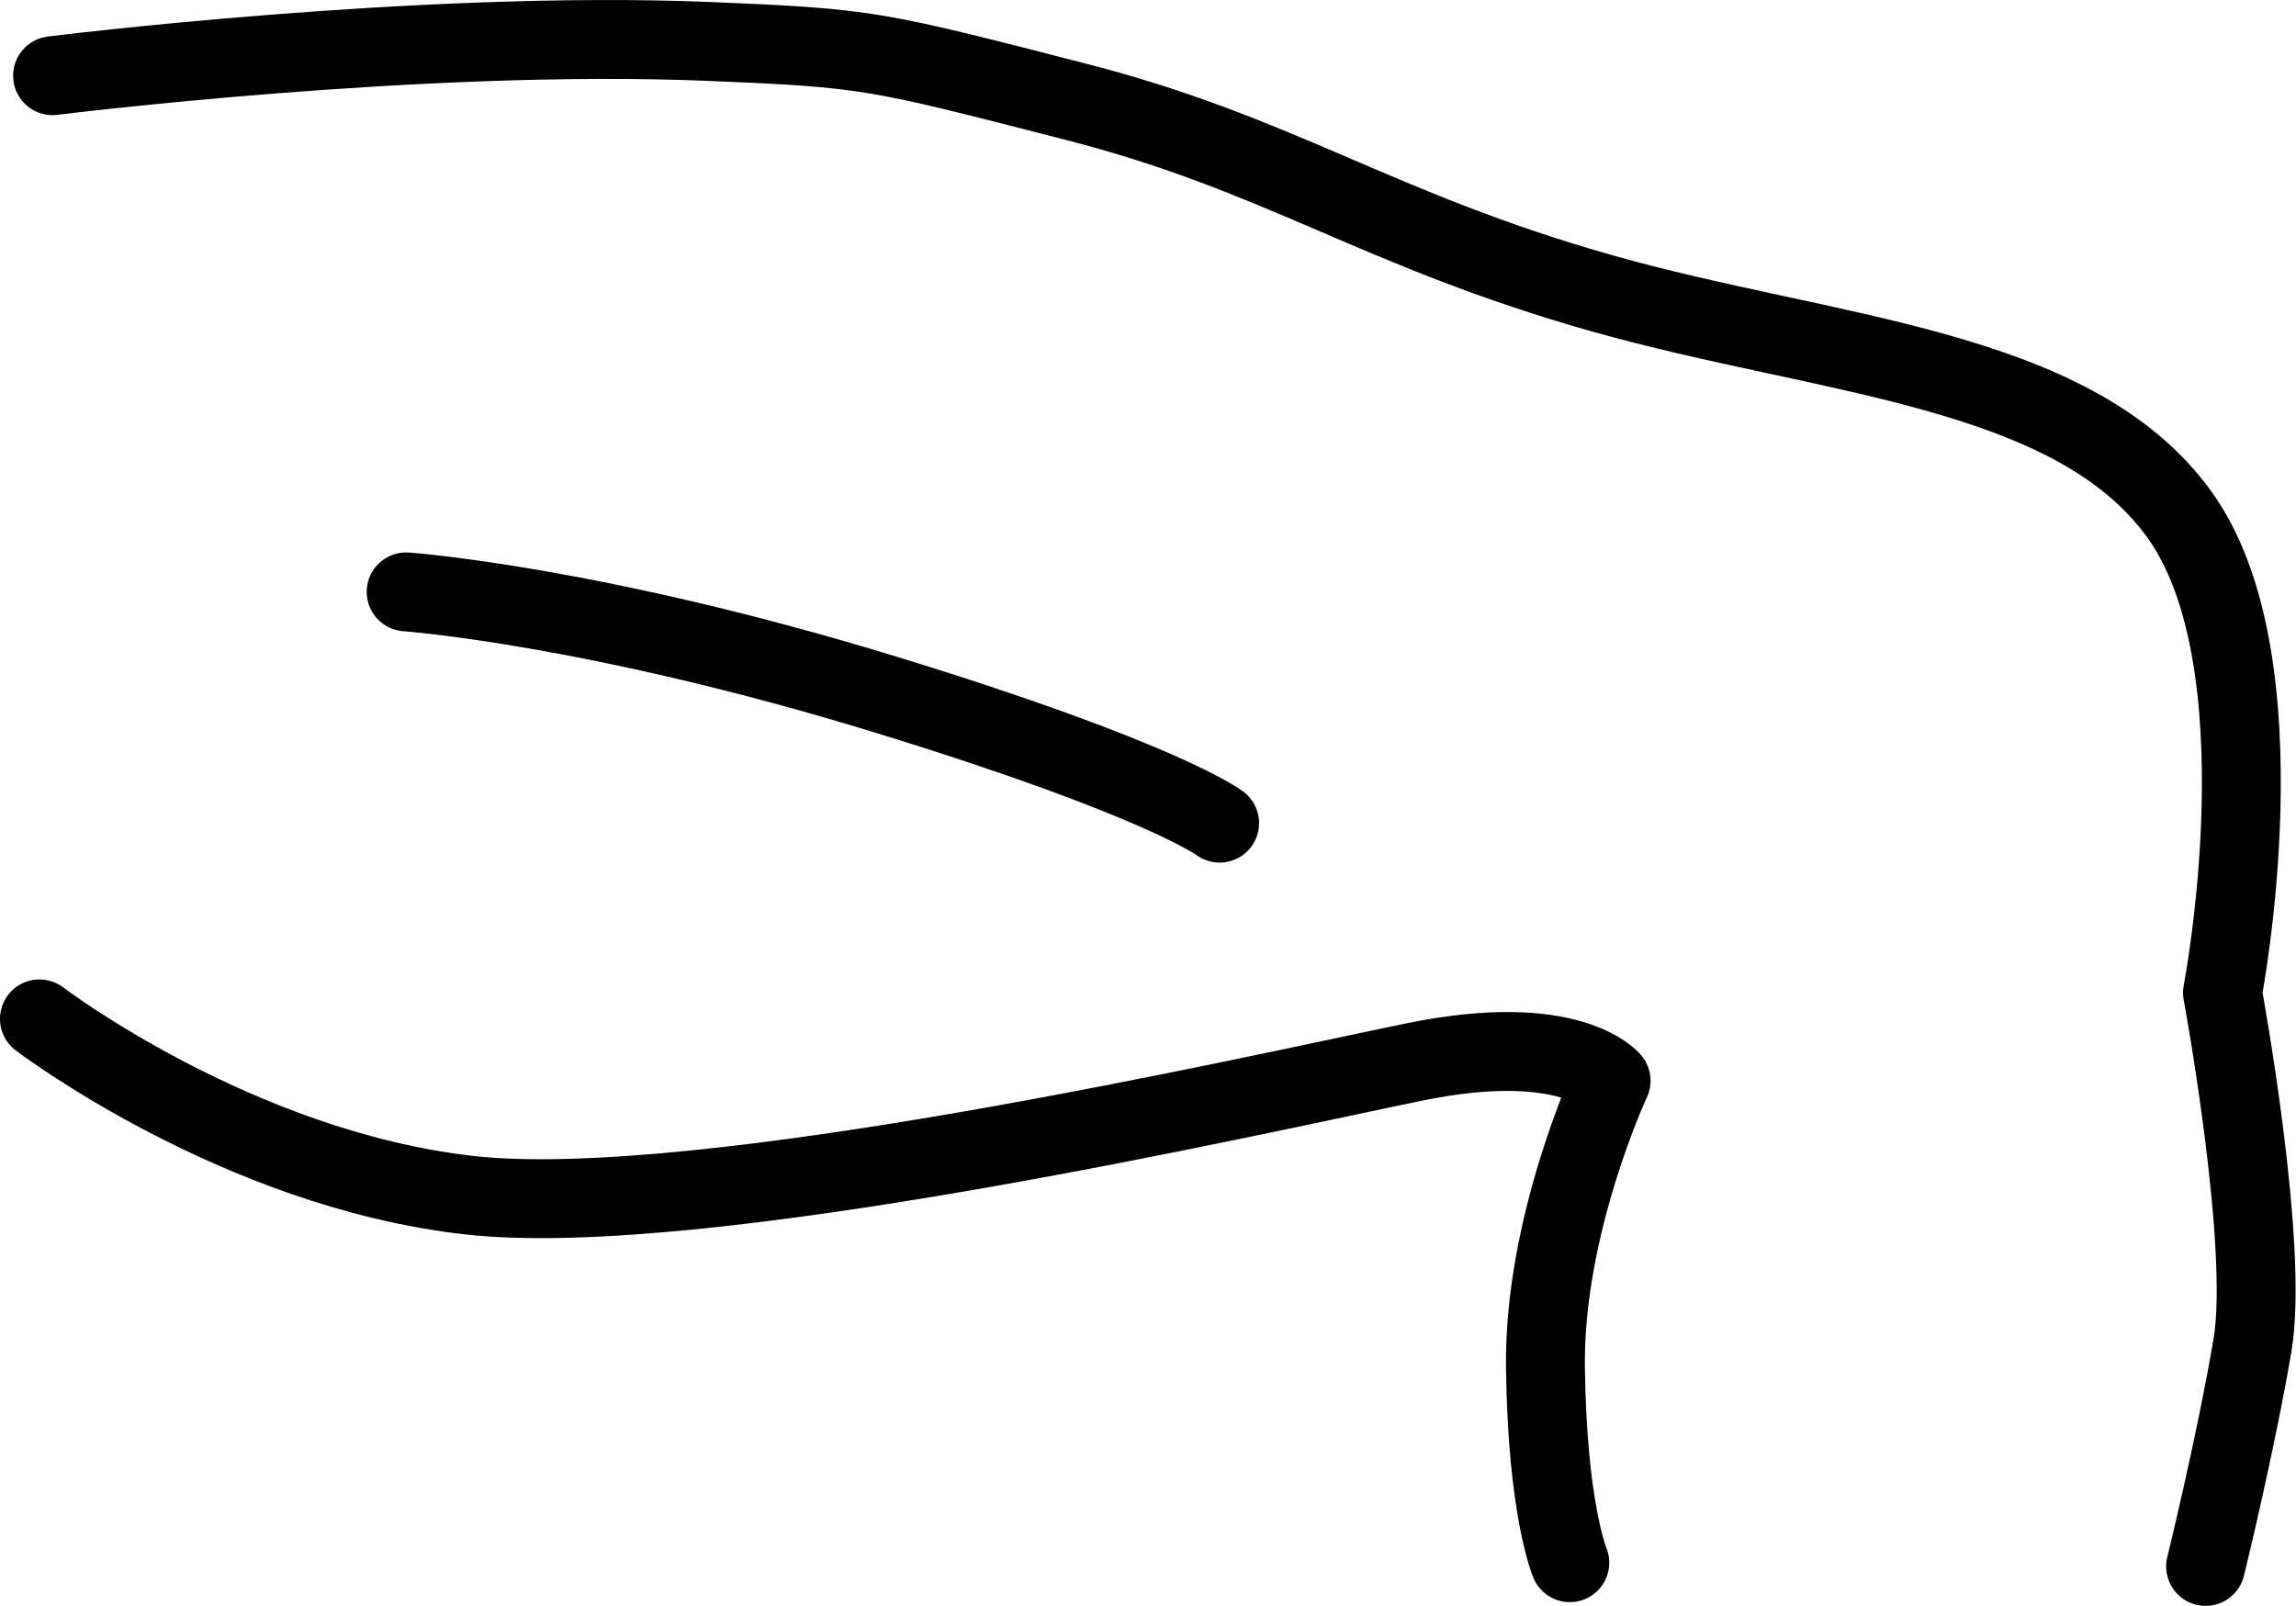
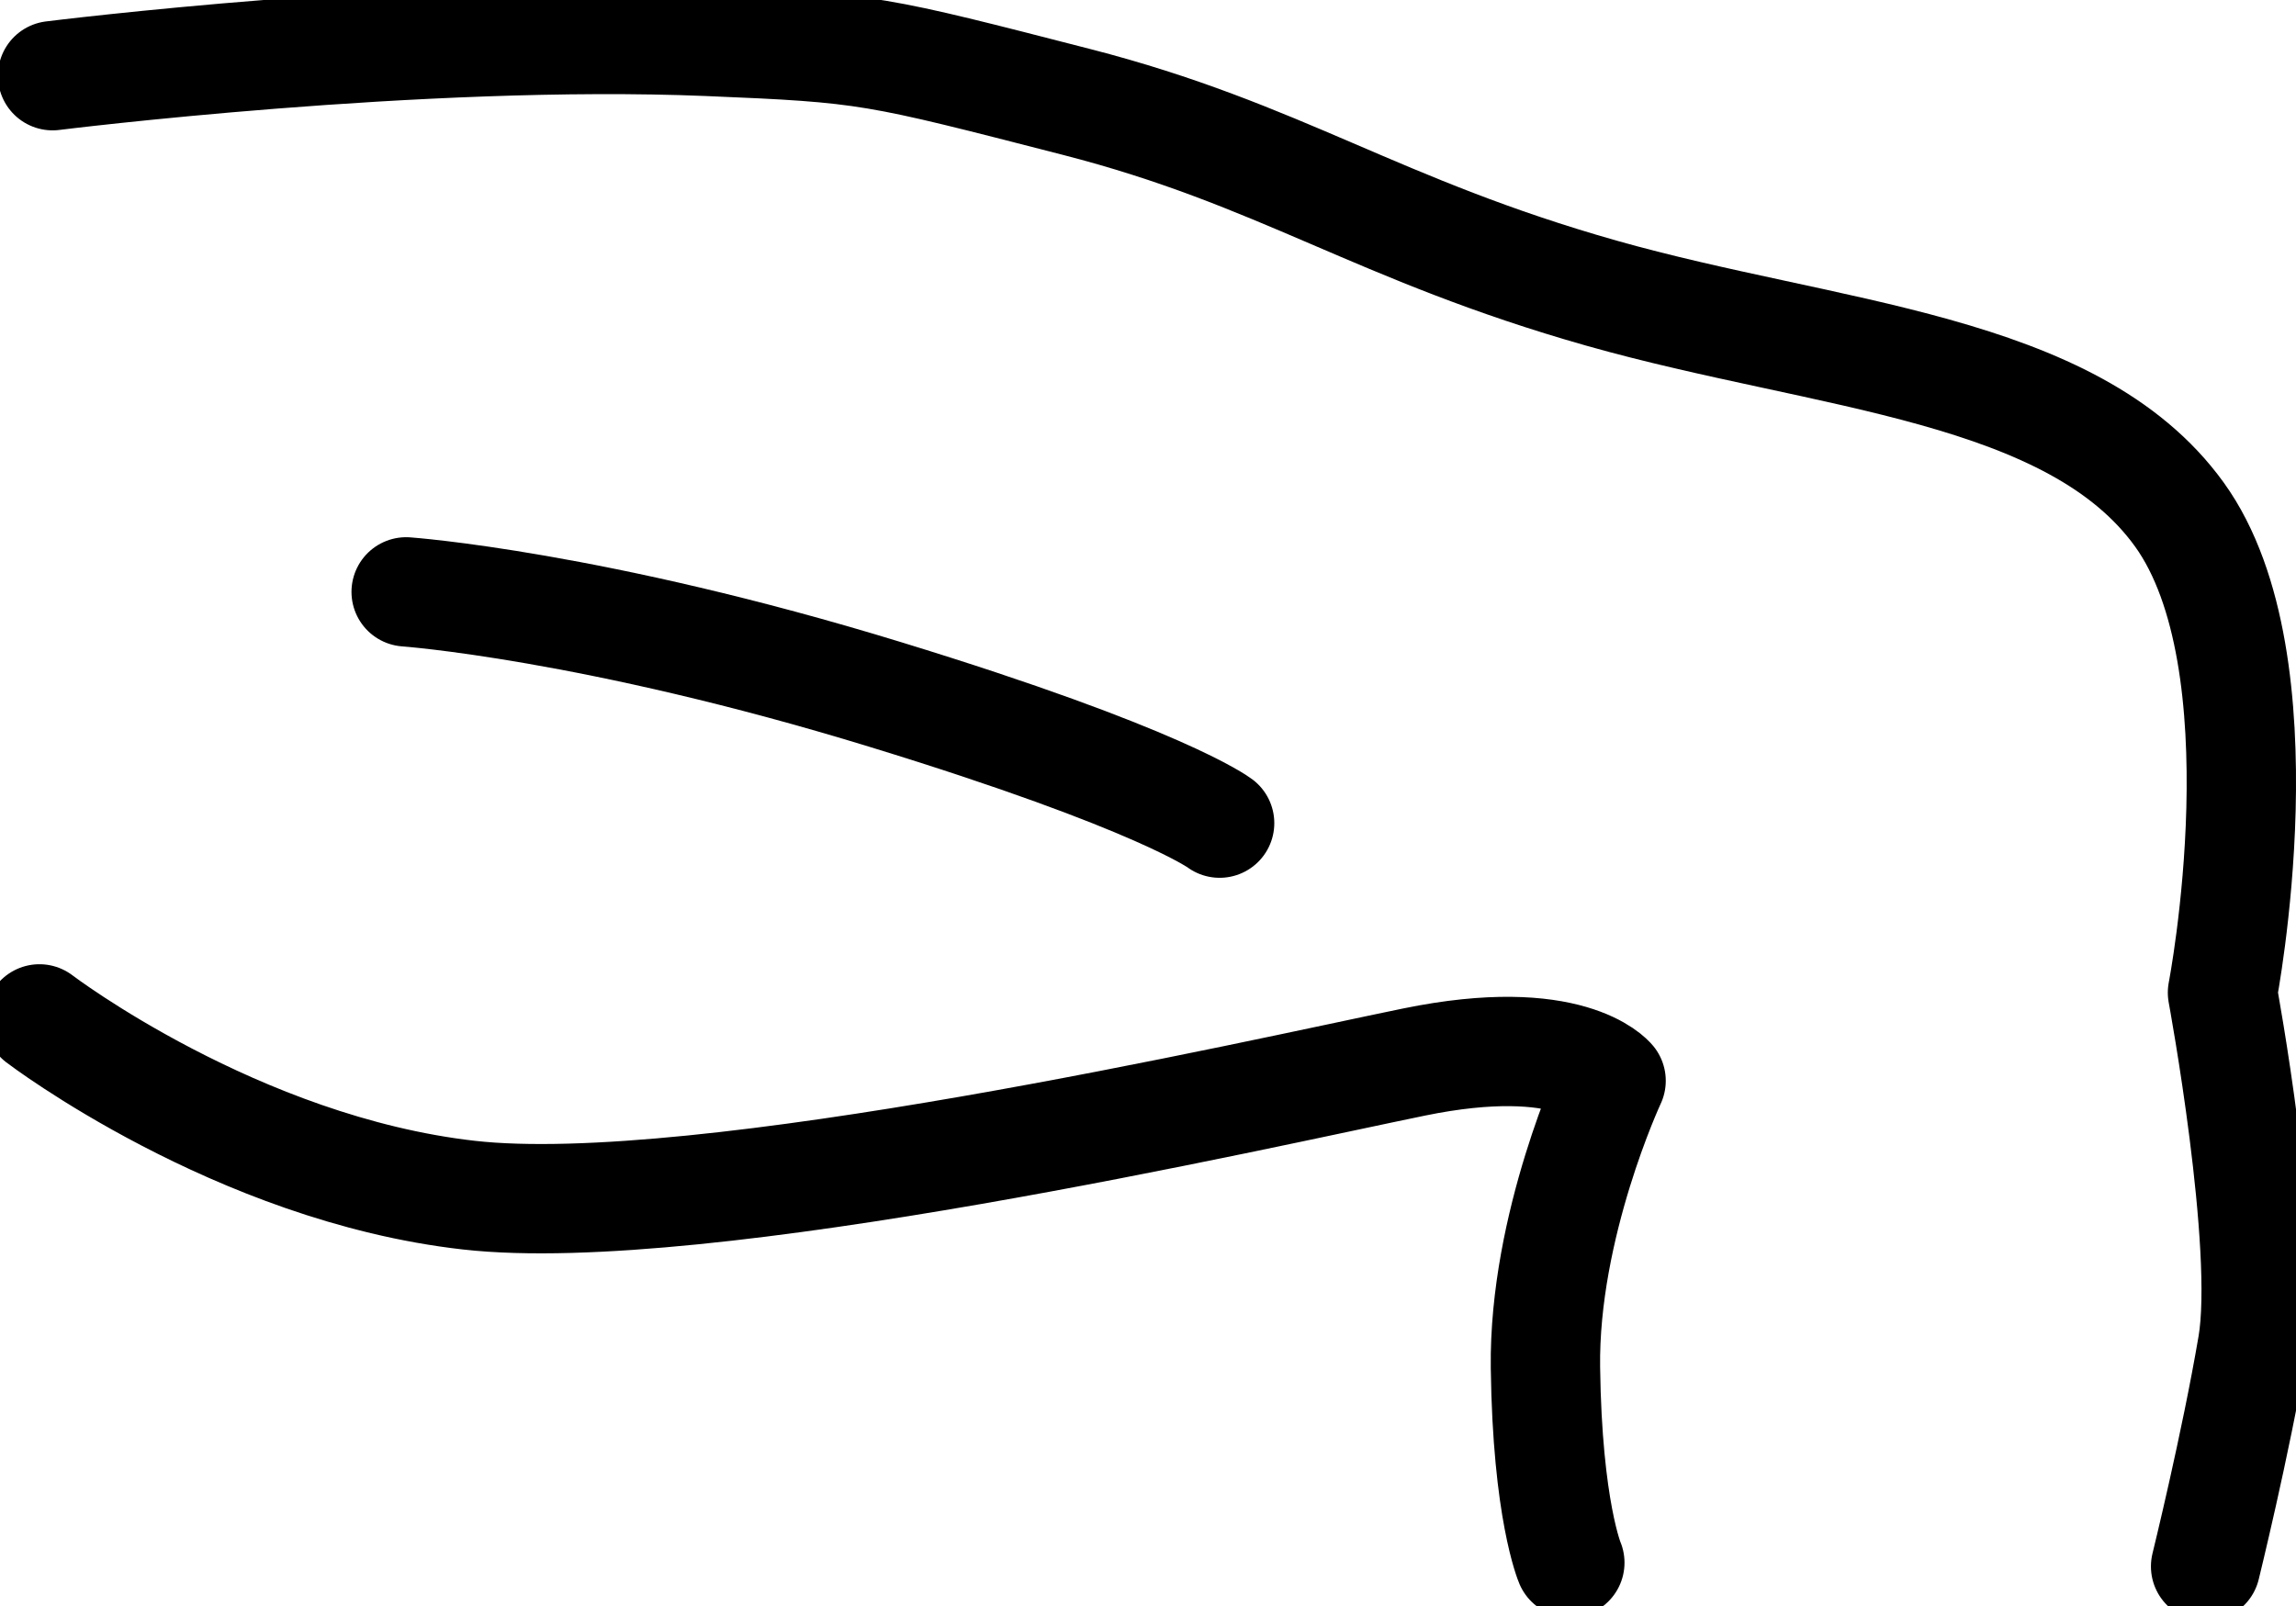
<svg xmlns="http://www.w3.org/2000/svg" width="230.978mm" height="161.579mm" viewBox="0 0 230.978 161.579" version="1.1">
-   <g transform="translate(10.58333,-67.73333)" fill="none" stroke="currentColor" stroke-width="7.938" stroke-linecap="round" stroke-linejoin="round">
+   <g transform="translate(10.58333,-67.73333)" fill="none" stroke="currentColor" stroke-width="11" stroke-linecap="round" stroke-linejoin="round">
    <path d="m -5.294,75.35 c 0,0 37.021,-4.638 65.922,-3.451 16.255,0.668 16.716,0.858 37.093,6.093 20.584,5.288 30.188,12.83 52.828,19.245 22.641,6.415 47.357,7.358 58.111,22.263 10.754,14.905 4.339,48.111 4.339,48.111 0,0 4.717,25.471 3.019,35.47 -1.698,10 -4.717,22.263 -4.717,22.263" />
    <path d="m -6.615,170.252 c 0,0 19.811,15.094 43.206,17.735 23.395,2.641 79.431,-10.188 95.091,-13.396 15.66,-3.207 19.811,1.887 19.811,1.887 0,0 -6.792,14.528 -6.604,28.867 0.189,14.339 2.453,19.622 2.453,19.622" />
    <path d="m 30.276,127.286 c 0,0 18.902,1.341 48.201,10.325 27.805,8.526 33.634,12.945 33.634,12.945" />
  </g>
</svg>
